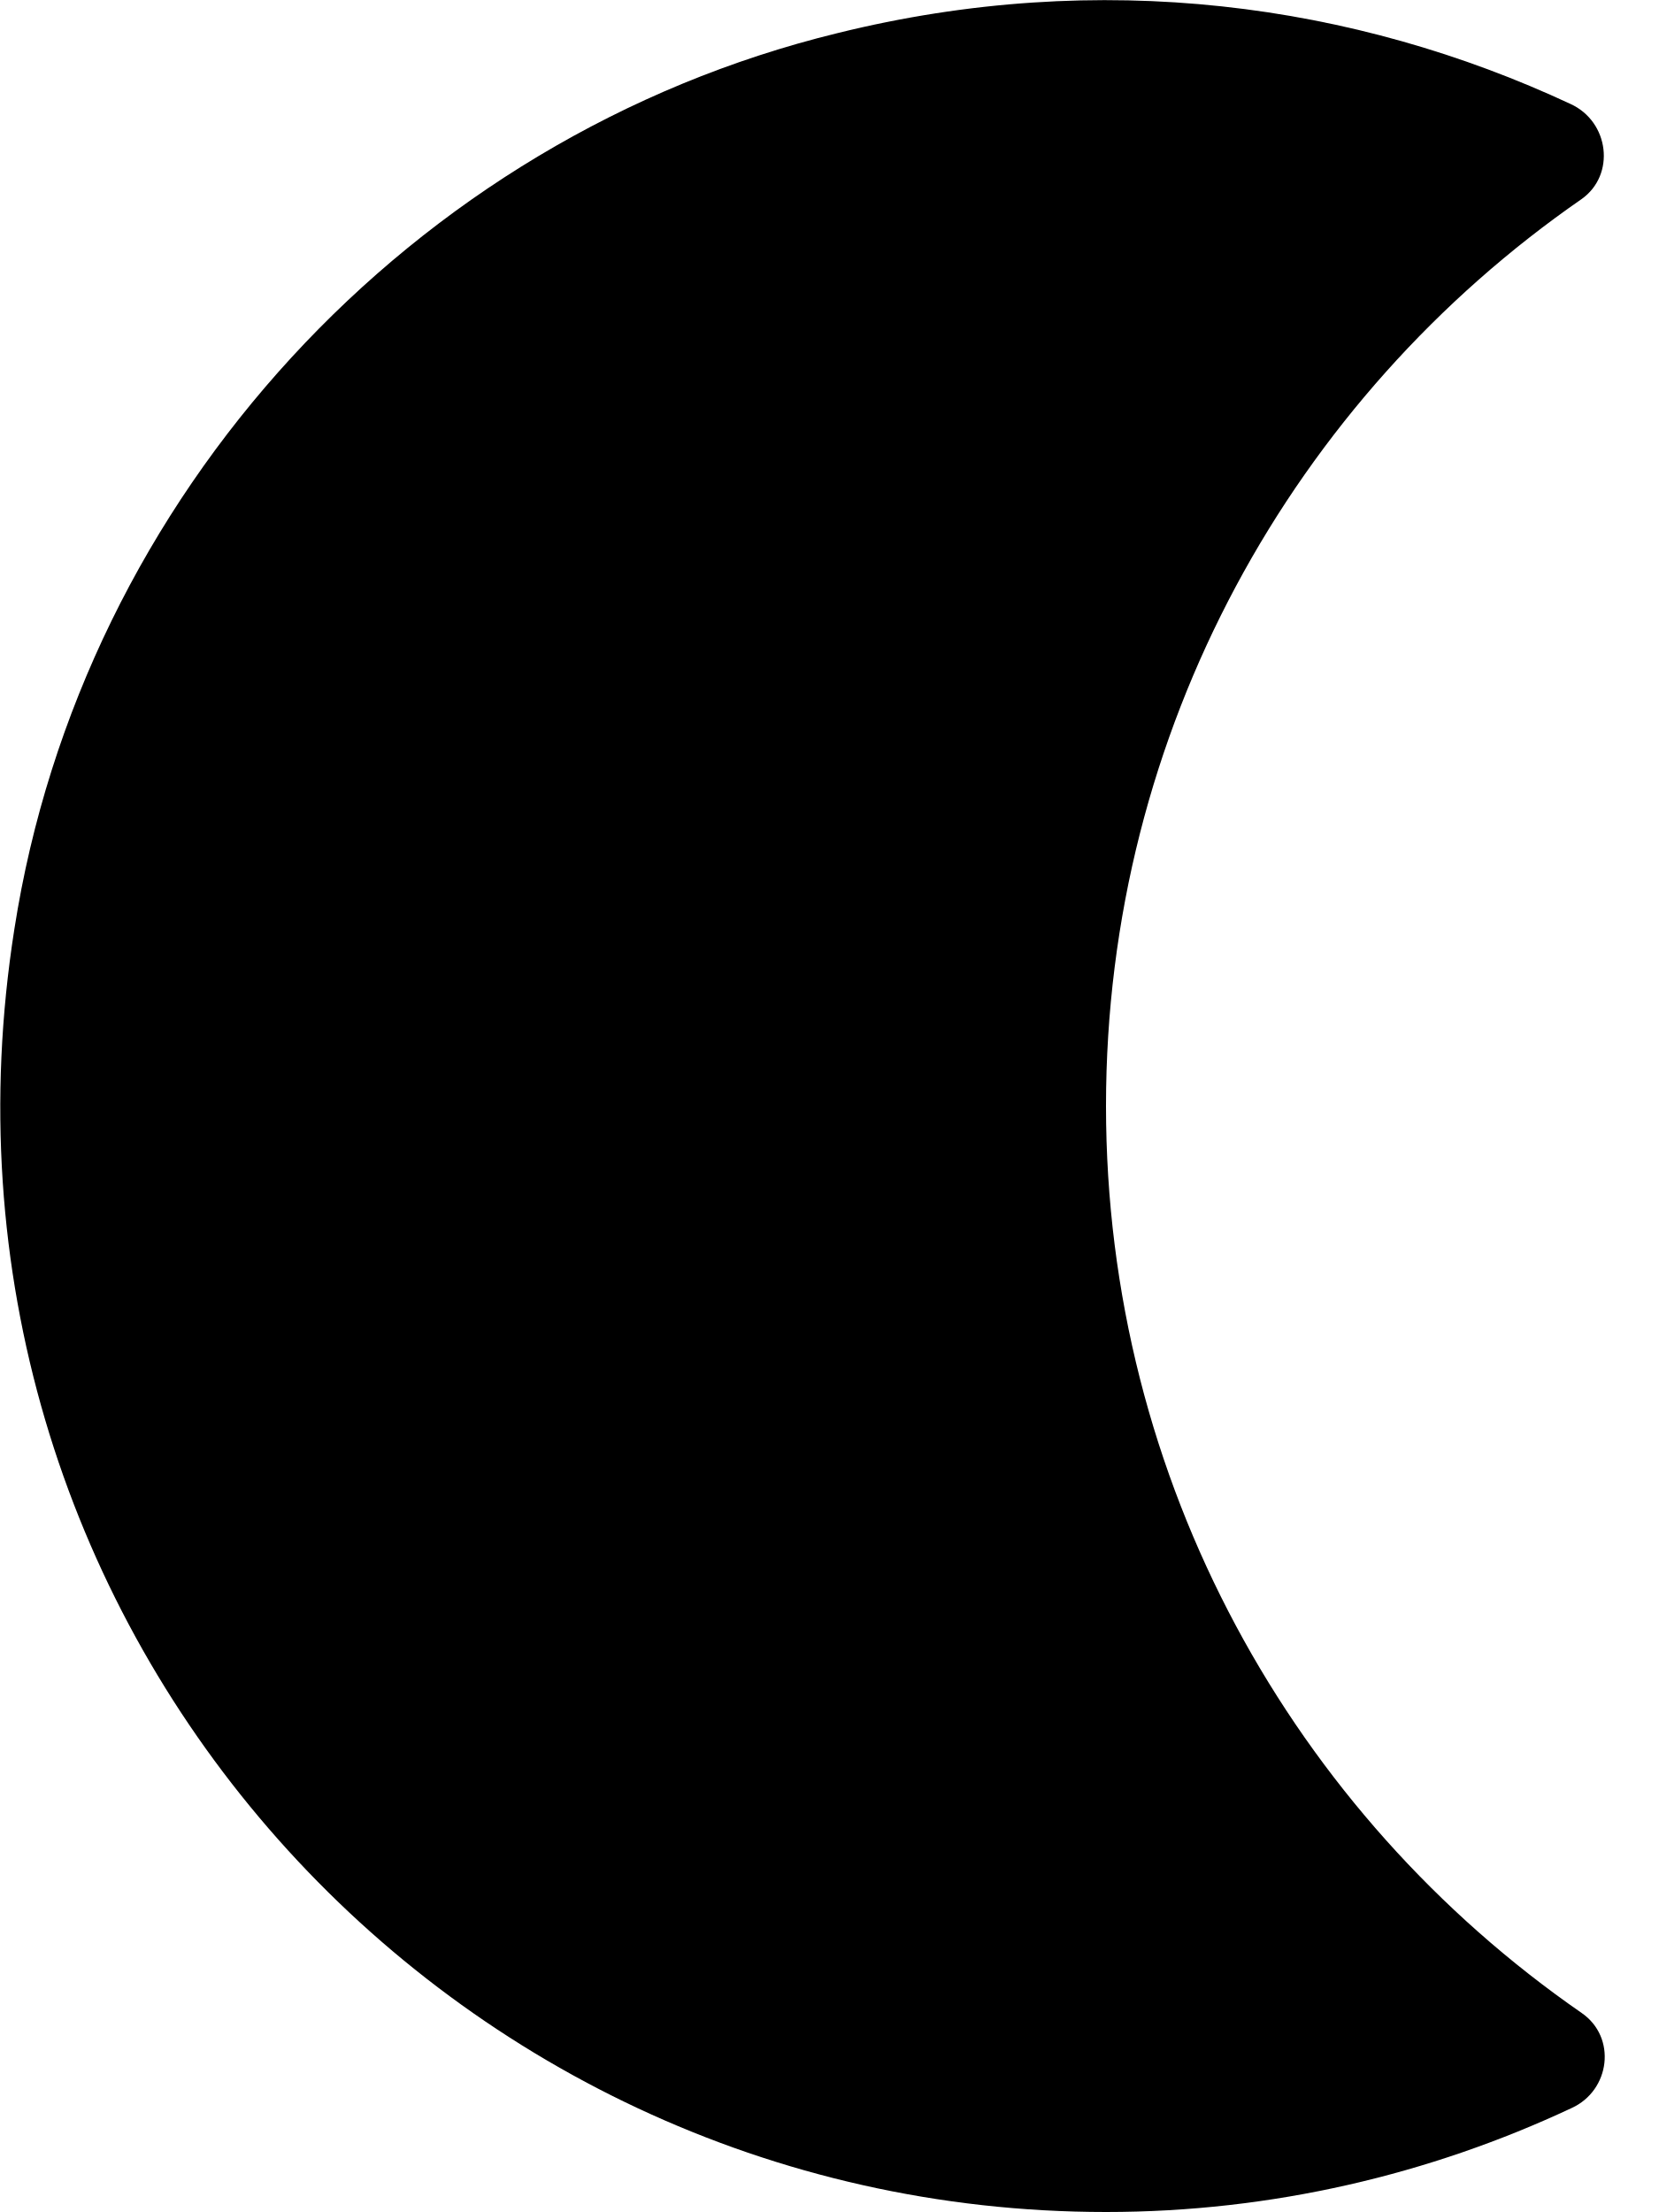
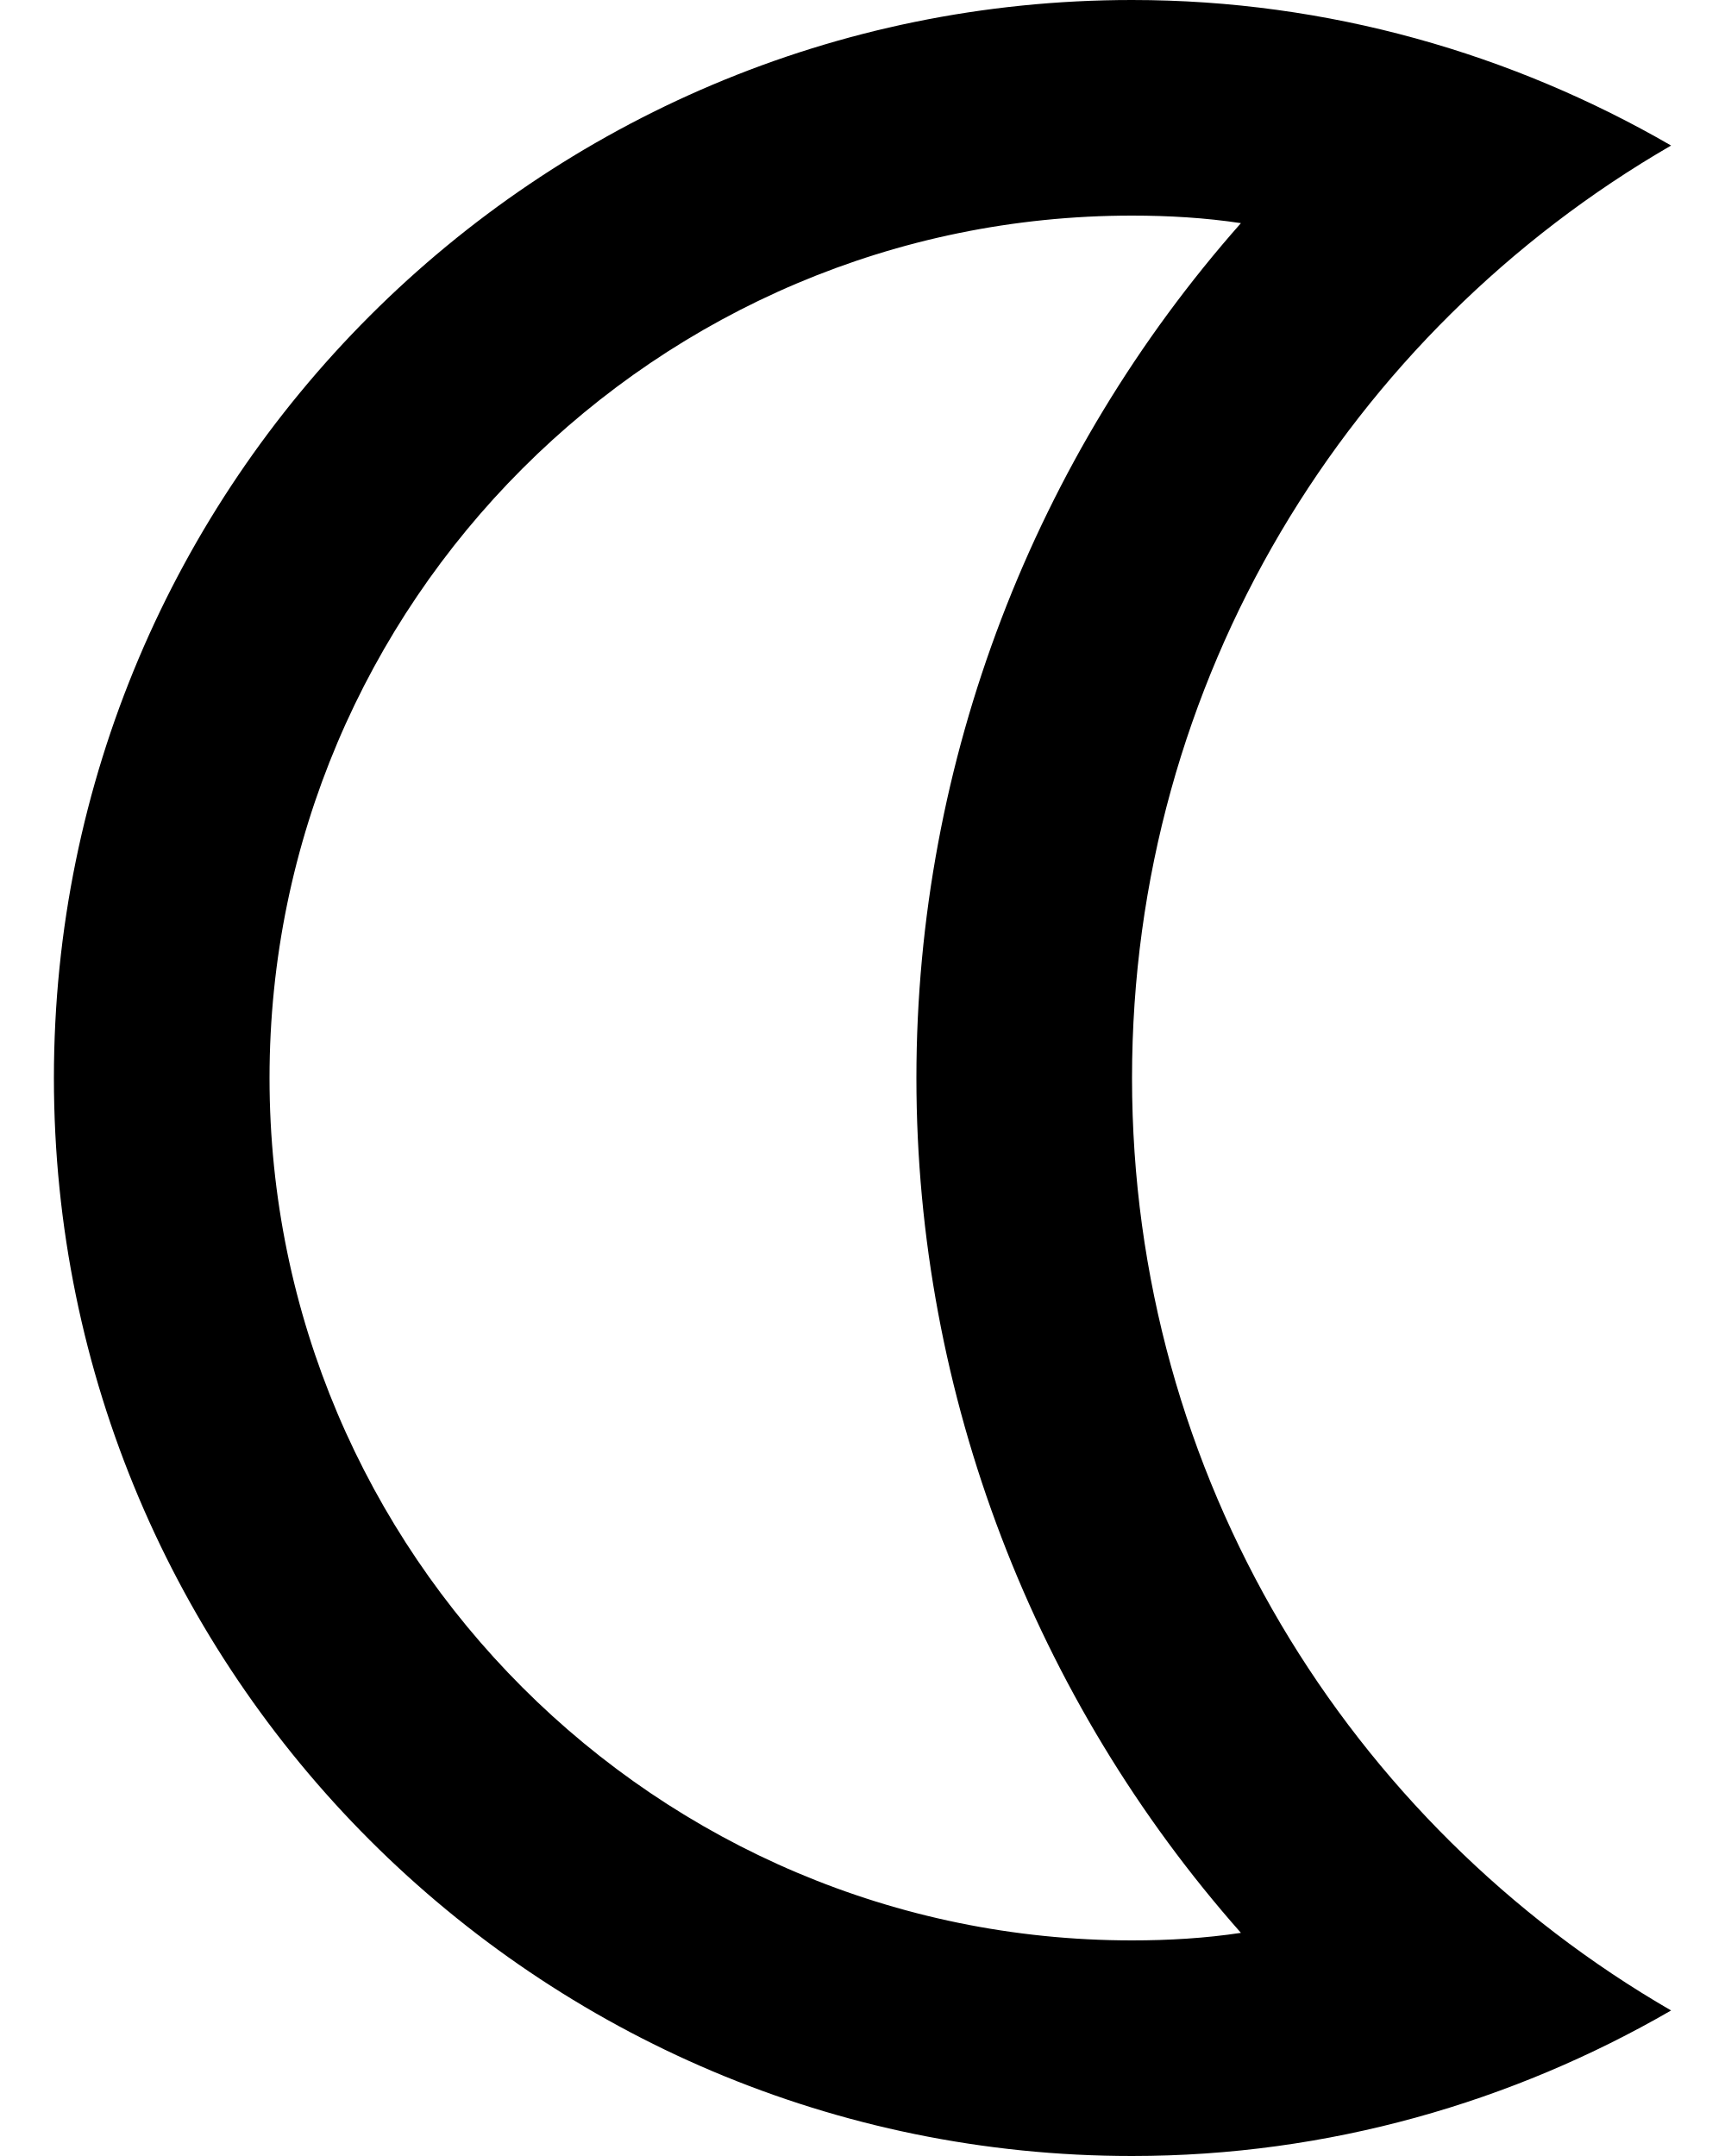
- <svg xmlns="http://www.w3.org/2000/svg" width="15" height="20" viewBox="0 0 15 20" fill="none">
-   <path d="M7.57 0.3C9.95 -0.29 12.25 0.03 14.2 0.94C14.55 1.1 14.61 1.58 14.3 1.8C11.7 3.6 10 6.6 10 10C10 13.4 11.7 16.4 14.3 18.2C14.62 18.42 14.56 18.9 14.21 19.06C12.93 19.66 11.5 20 10 20C3.95 20 -0.85 14.62 0.13 8.4C0.74 4.48 3.72 1.24 7.57 0.3Z" fill="black" />
+ <svg xmlns="http://www.w3.org/2000/svg" width="16" height="20" viewBox="0 0 16 20" fill="#000000">
+   <path d="M10.5 2C10.84 2 11.18 2.02 11.51 2.07C9.6 4.23 8.5 7.05 8.5 10C8.5 12.95 9.6 15.77 11.51 17.93C11.18 17.98 10.84 18 10.5 18C6.09 18 2.5 14.41 2.5 10C2.5 5.59 6.09 2 10.5 2ZM10.5 0C4.98 0 0.5 4.48 0.5 10C0.5 15.52 4.98 20 10.5 20C12.32 20 14.03 19.5 15.5 18.65C12.51 16.92 10.5 13.7 10.5 10C10.5 6.3 12.51 3.08 15.5 1.35C14.03 0.5 12.32 0 10.5 0Z" fill="black" />
</svg>
